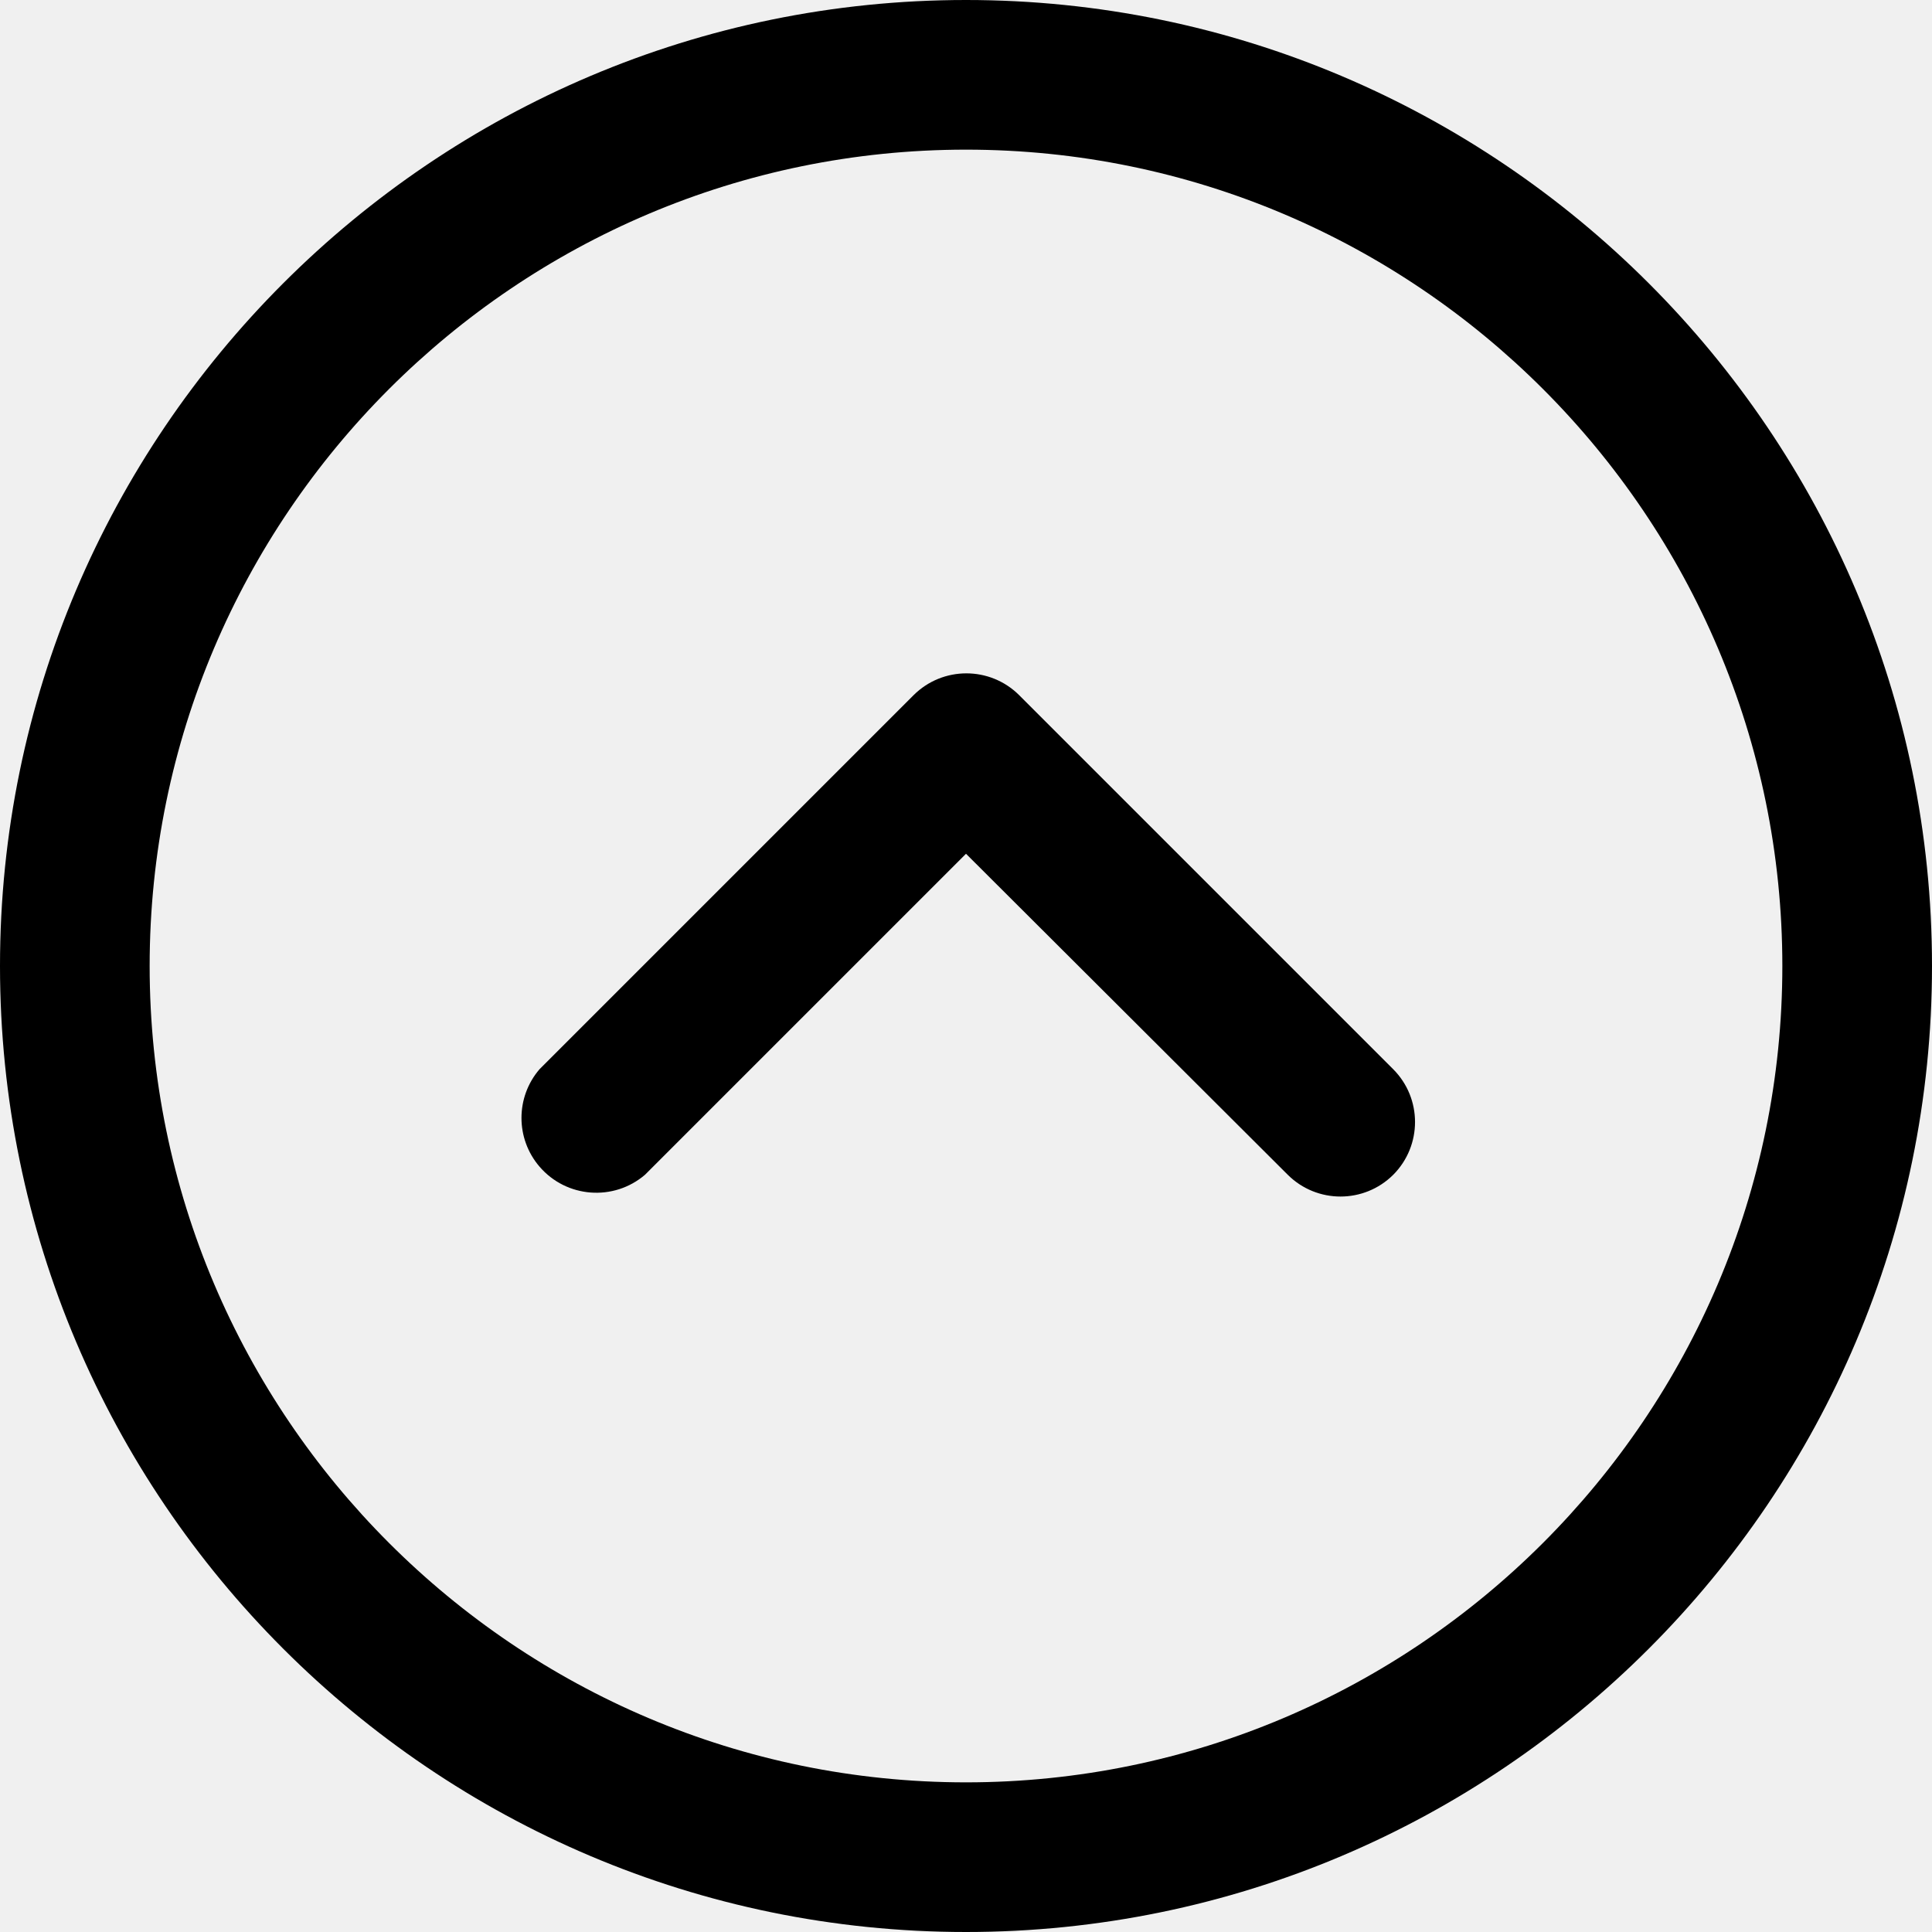
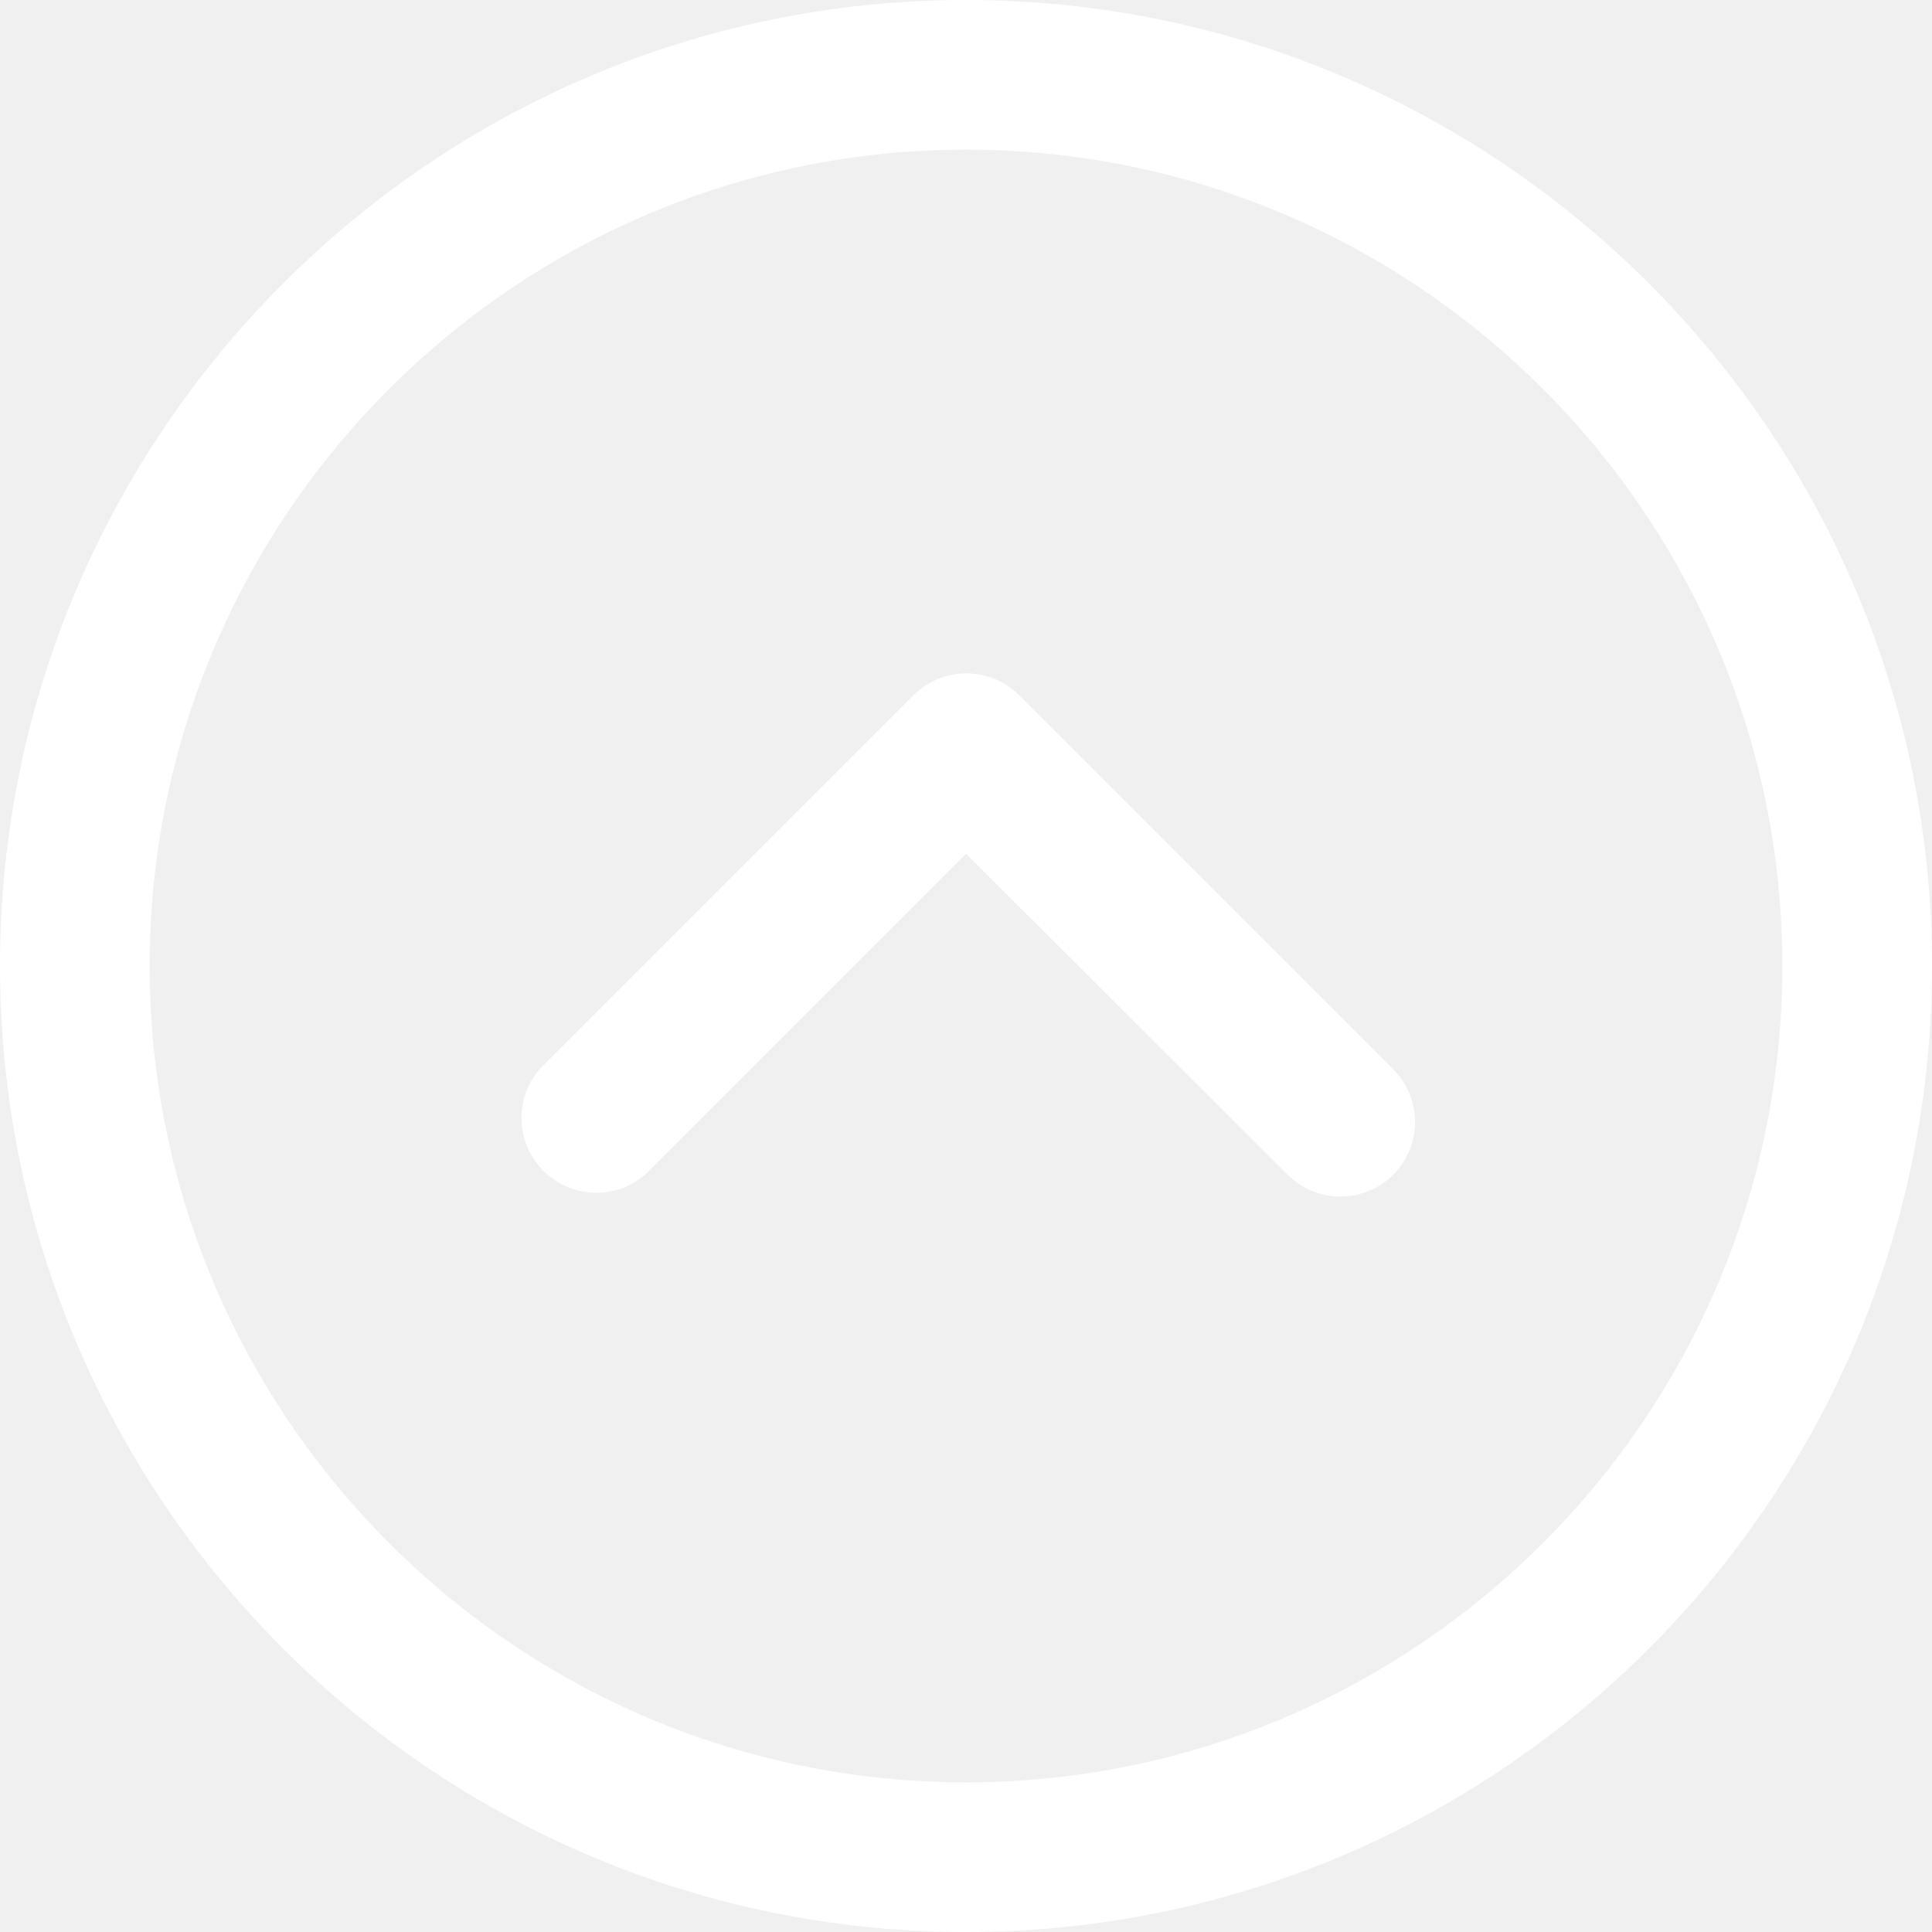
<svg xmlns="http://www.w3.org/2000/svg" version="1.1" id="Capa_1" x="0px" y="0px" viewBox="0 0 512 512" style="enable-background:new 0 0 512 512;" xml:space="preserve">
  <g>
    <g>
-       <path d="M256,0C114.833,0,0,114.833,0,256s114.833,256,256,256s256-114.853,256-256S397.167,0,256,0z M256,472.341    c-119.275,0-216.341-97.046-216.341-216.341S136.725,39.659,256,39.659c119.295,0,216.341,97.046,216.341,216.341    S375.275,472.341,256,472.341z" />
+       <path fill="#fff" d="M256,0C114.833,0,0,114.833,0,256s114.833,256,256,256s256-114.853,256-256S397.167,0,256,0z M256,472.341    c-119.275,0-216.341-97.046-216.341-216.341S136.725,39.659,256,39.659c119.295,0,216.341,97.046,216.341,216.341    S375.275,472.341,256,472.341z" />
    </g>
  </g>
  <g>
    <g>
-       <path d="M369.227,283.365l-99.148-99.148c-7.734-7.694-20.226-7.694-27.96,0l-99.148,99.148c-6.365,7.416-6.365,18.382,0,25.798    c7.119,8.309,19.651,9.28,27.96,2.161L256,226.256l85.267,85.069c7.734,7.694,20.226,7.694,27.96,0    C376.921,303.591,376.921,291.098,369.227,283.365z" />
+       <path fill="#fff" d="M369.227,283.365l-99.148-99.148c-7.734-7.694-20.226-7.694-27.96,0l-99.148,99.148c-6.365,7.416-6.365,18.382,0,25.798    c7.119,8.309,19.651,9.28,27.96,2.161L256,226.256l85.267,85.069c7.734,7.694,20.226,7.694,27.96,0    C376.921,303.591,376.921,291.098,369.227,283.365z" />
    </g>
  </g>
  <g>
</g>
  <g>
</g>
  <g>
</g>
  <g>
</g>
  <g>
</g>
  <g>
</g>
  <g>
</g>
  <g>
</g>
  <g>
</g>
  <g>
</g>
  <g>
</g>
  <g>
</g>
  <g>
</g>
  <g>
</g>
  <g>
</g>
</svg>
